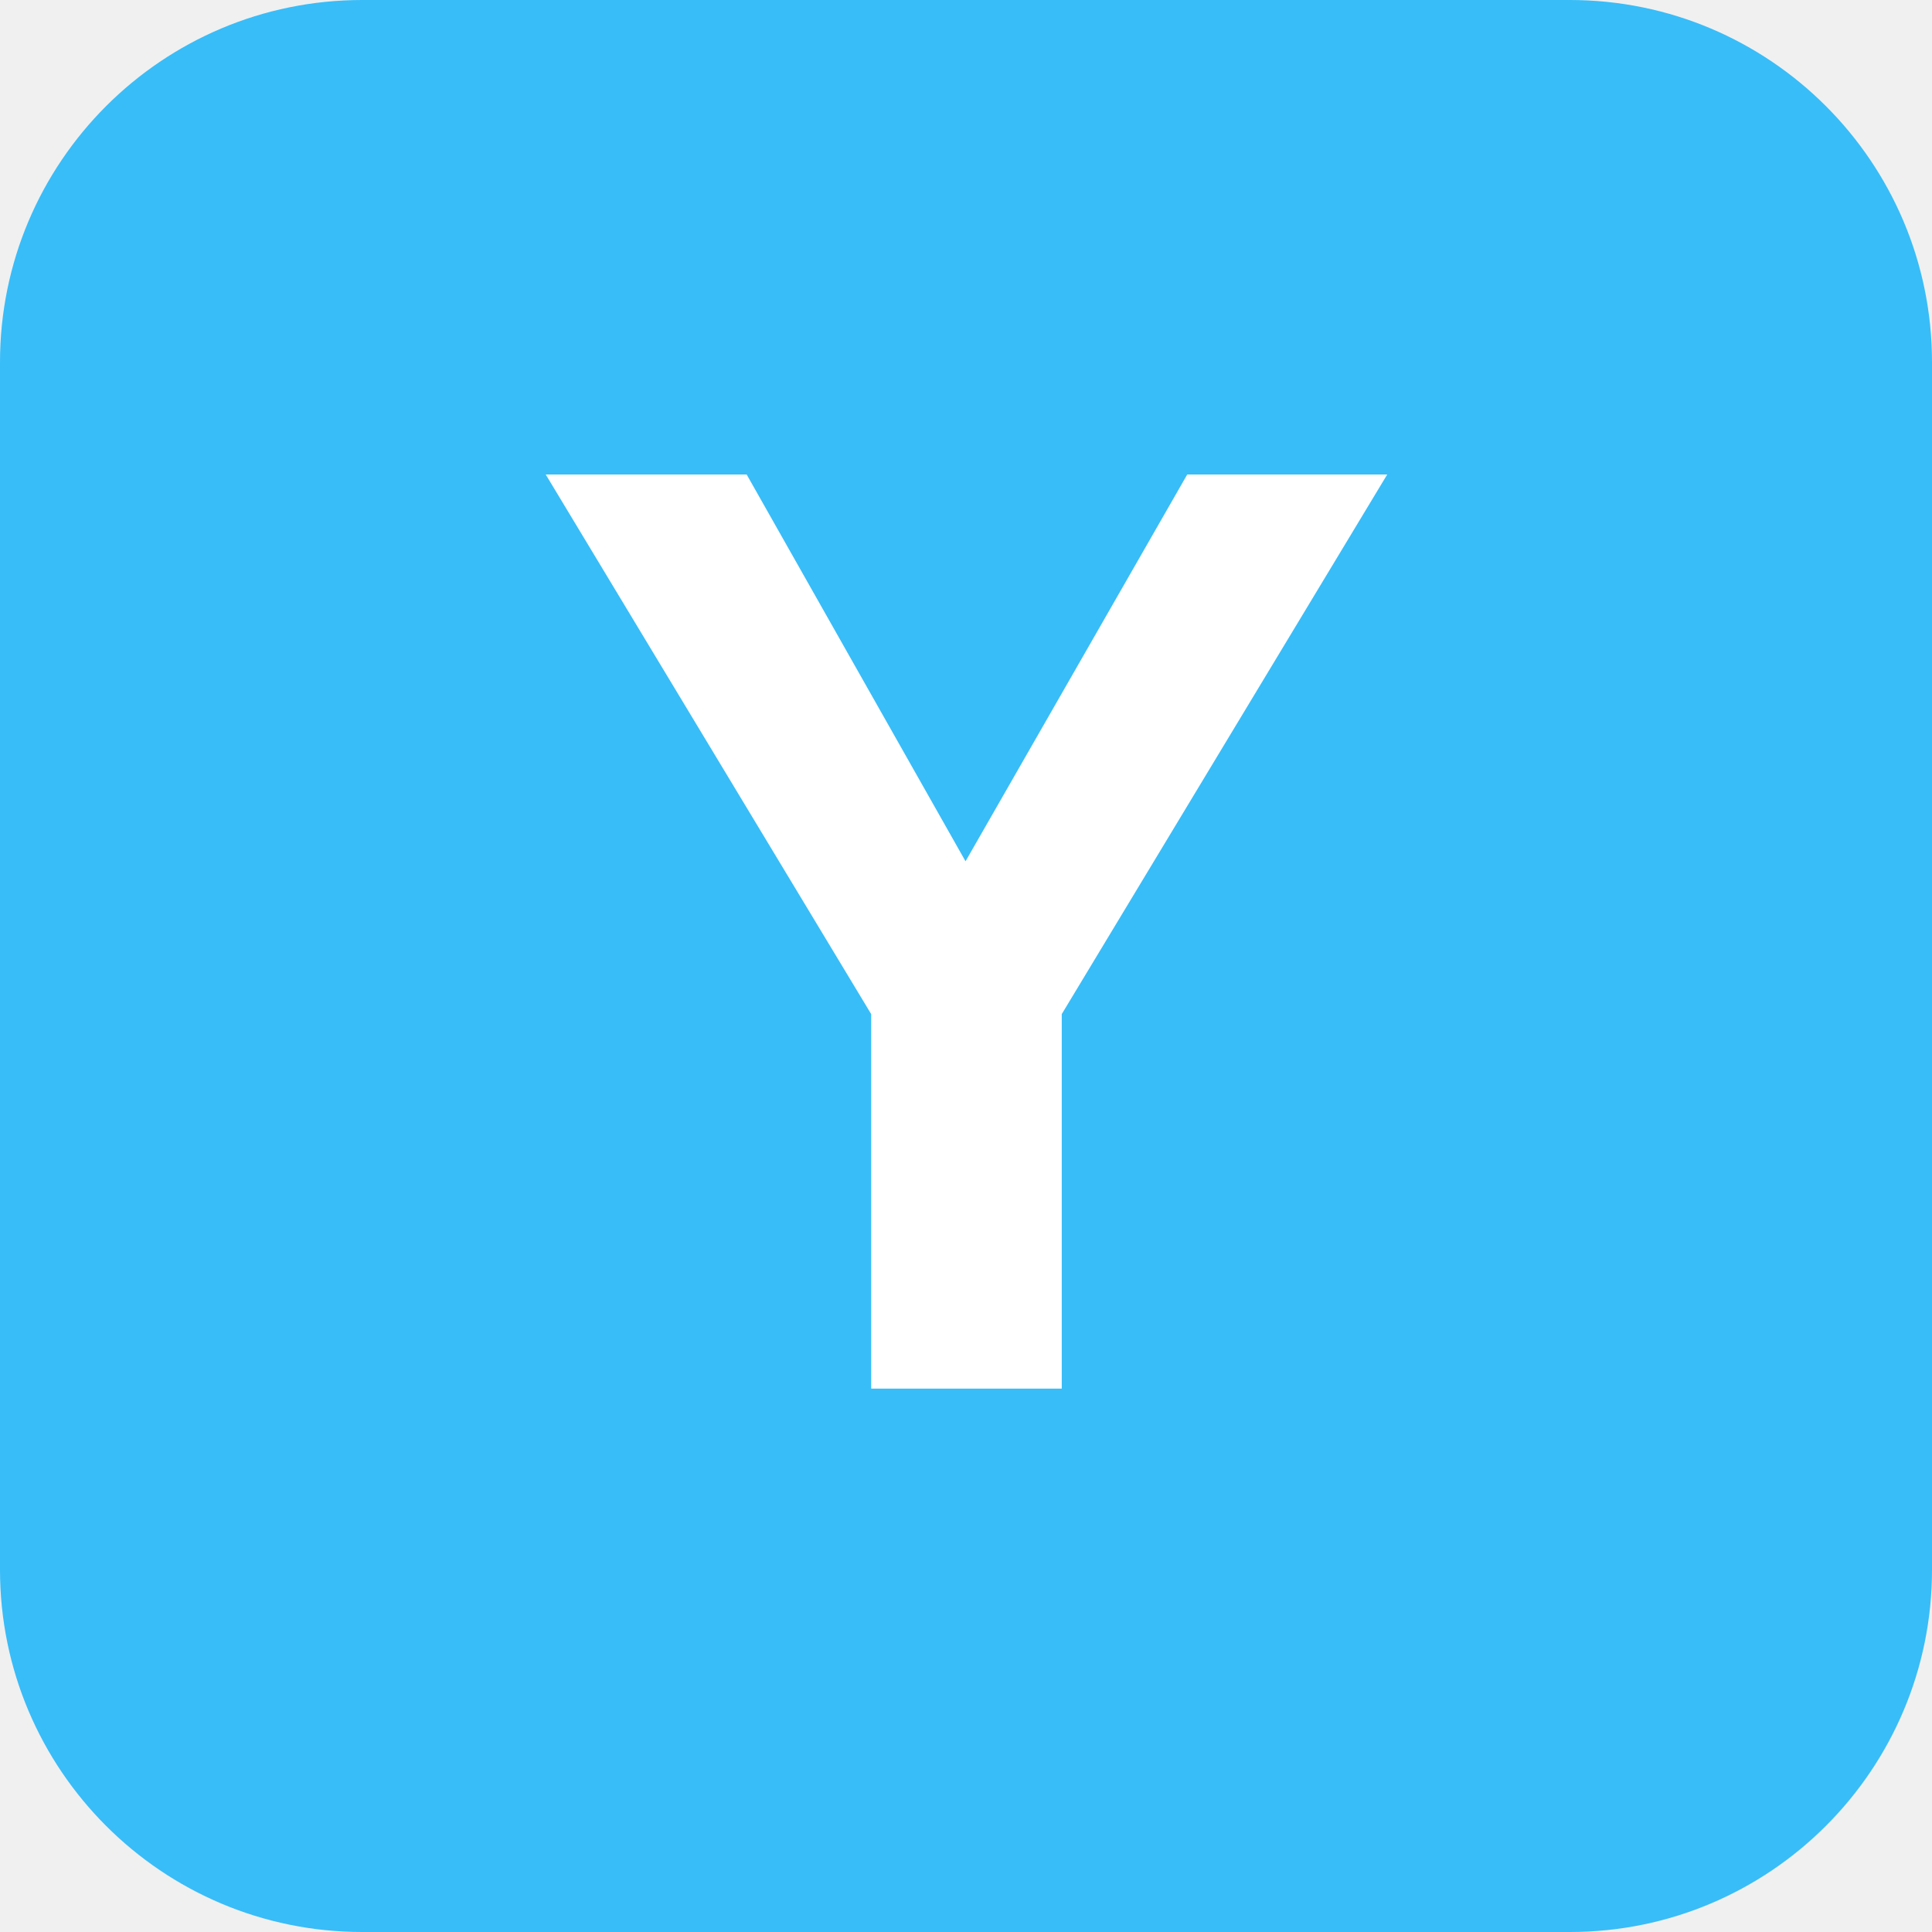
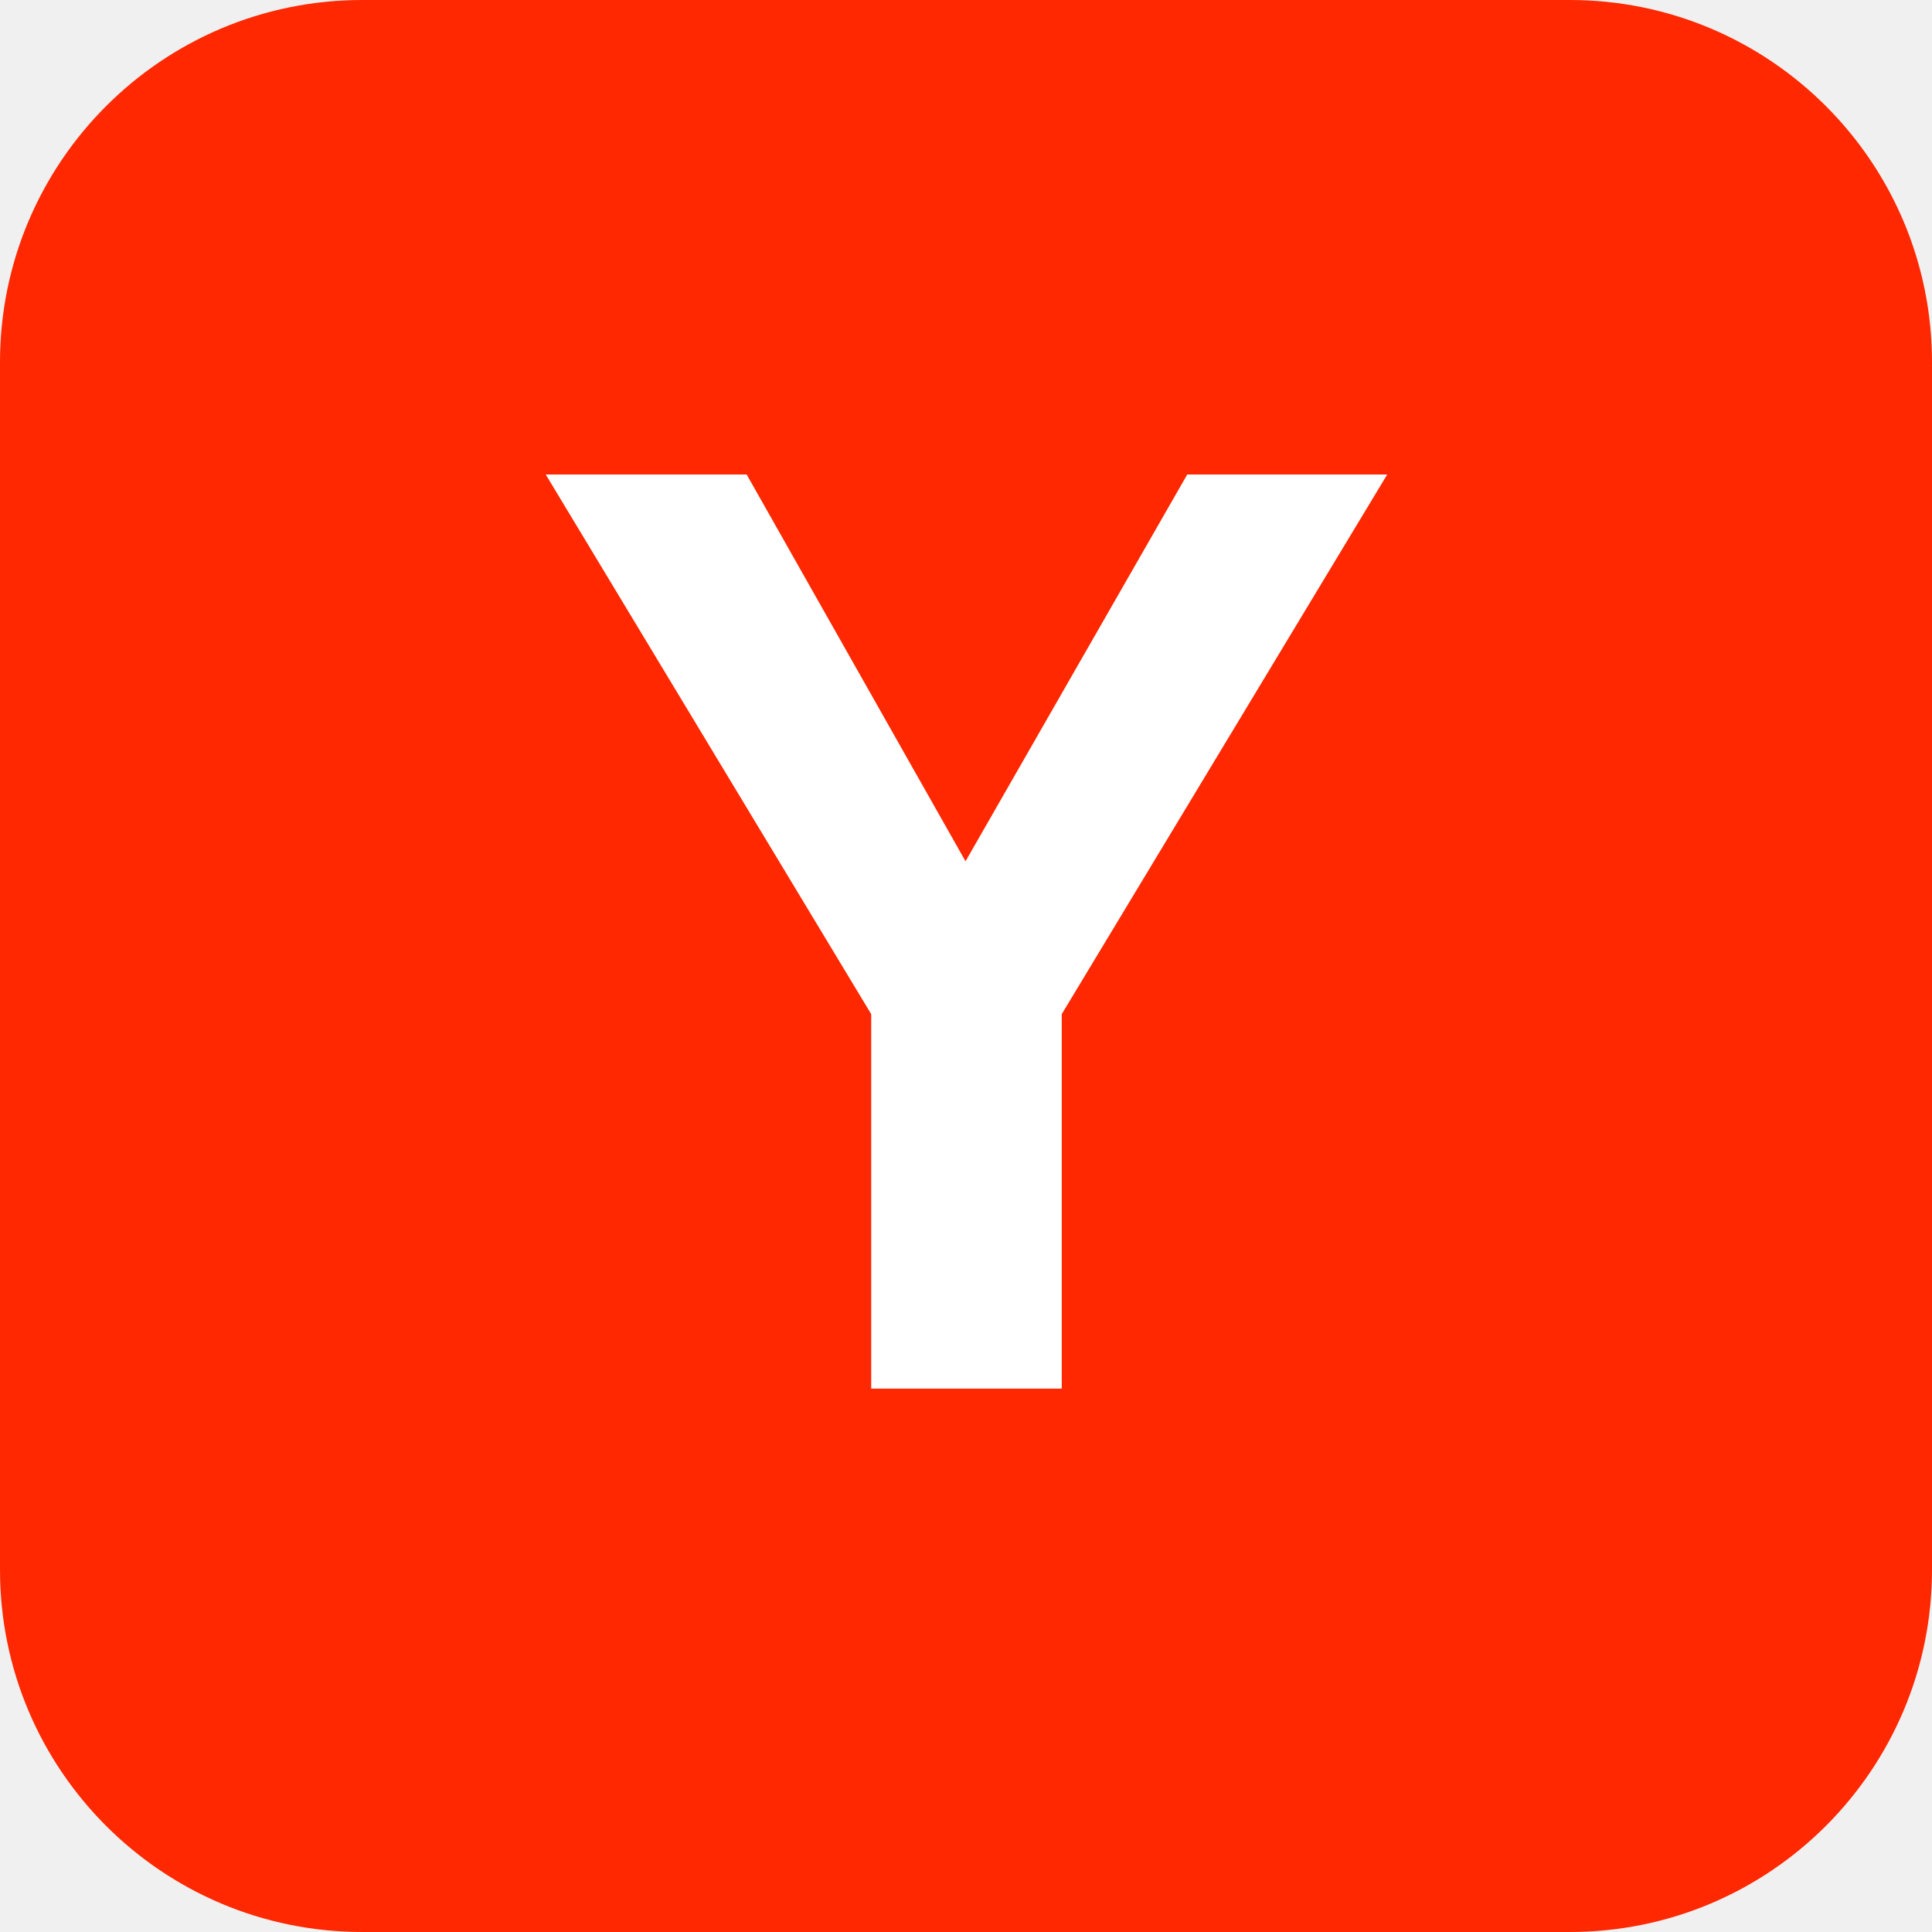
<svg xmlns="http://www.w3.org/2000/svg" viewBox="0 0 32 32">
-   <rect width="32" height="32" rx="6" fill="#38bdf8" />
+   <rect width="32" height="32" rx="6" fill="#FF2800" />
  <text x="16" y="23" font-family="Arial, sans-serif" font-size="22" font-weight="bold" text-anchor="middle" fill="white">Y</text>
</svg>
